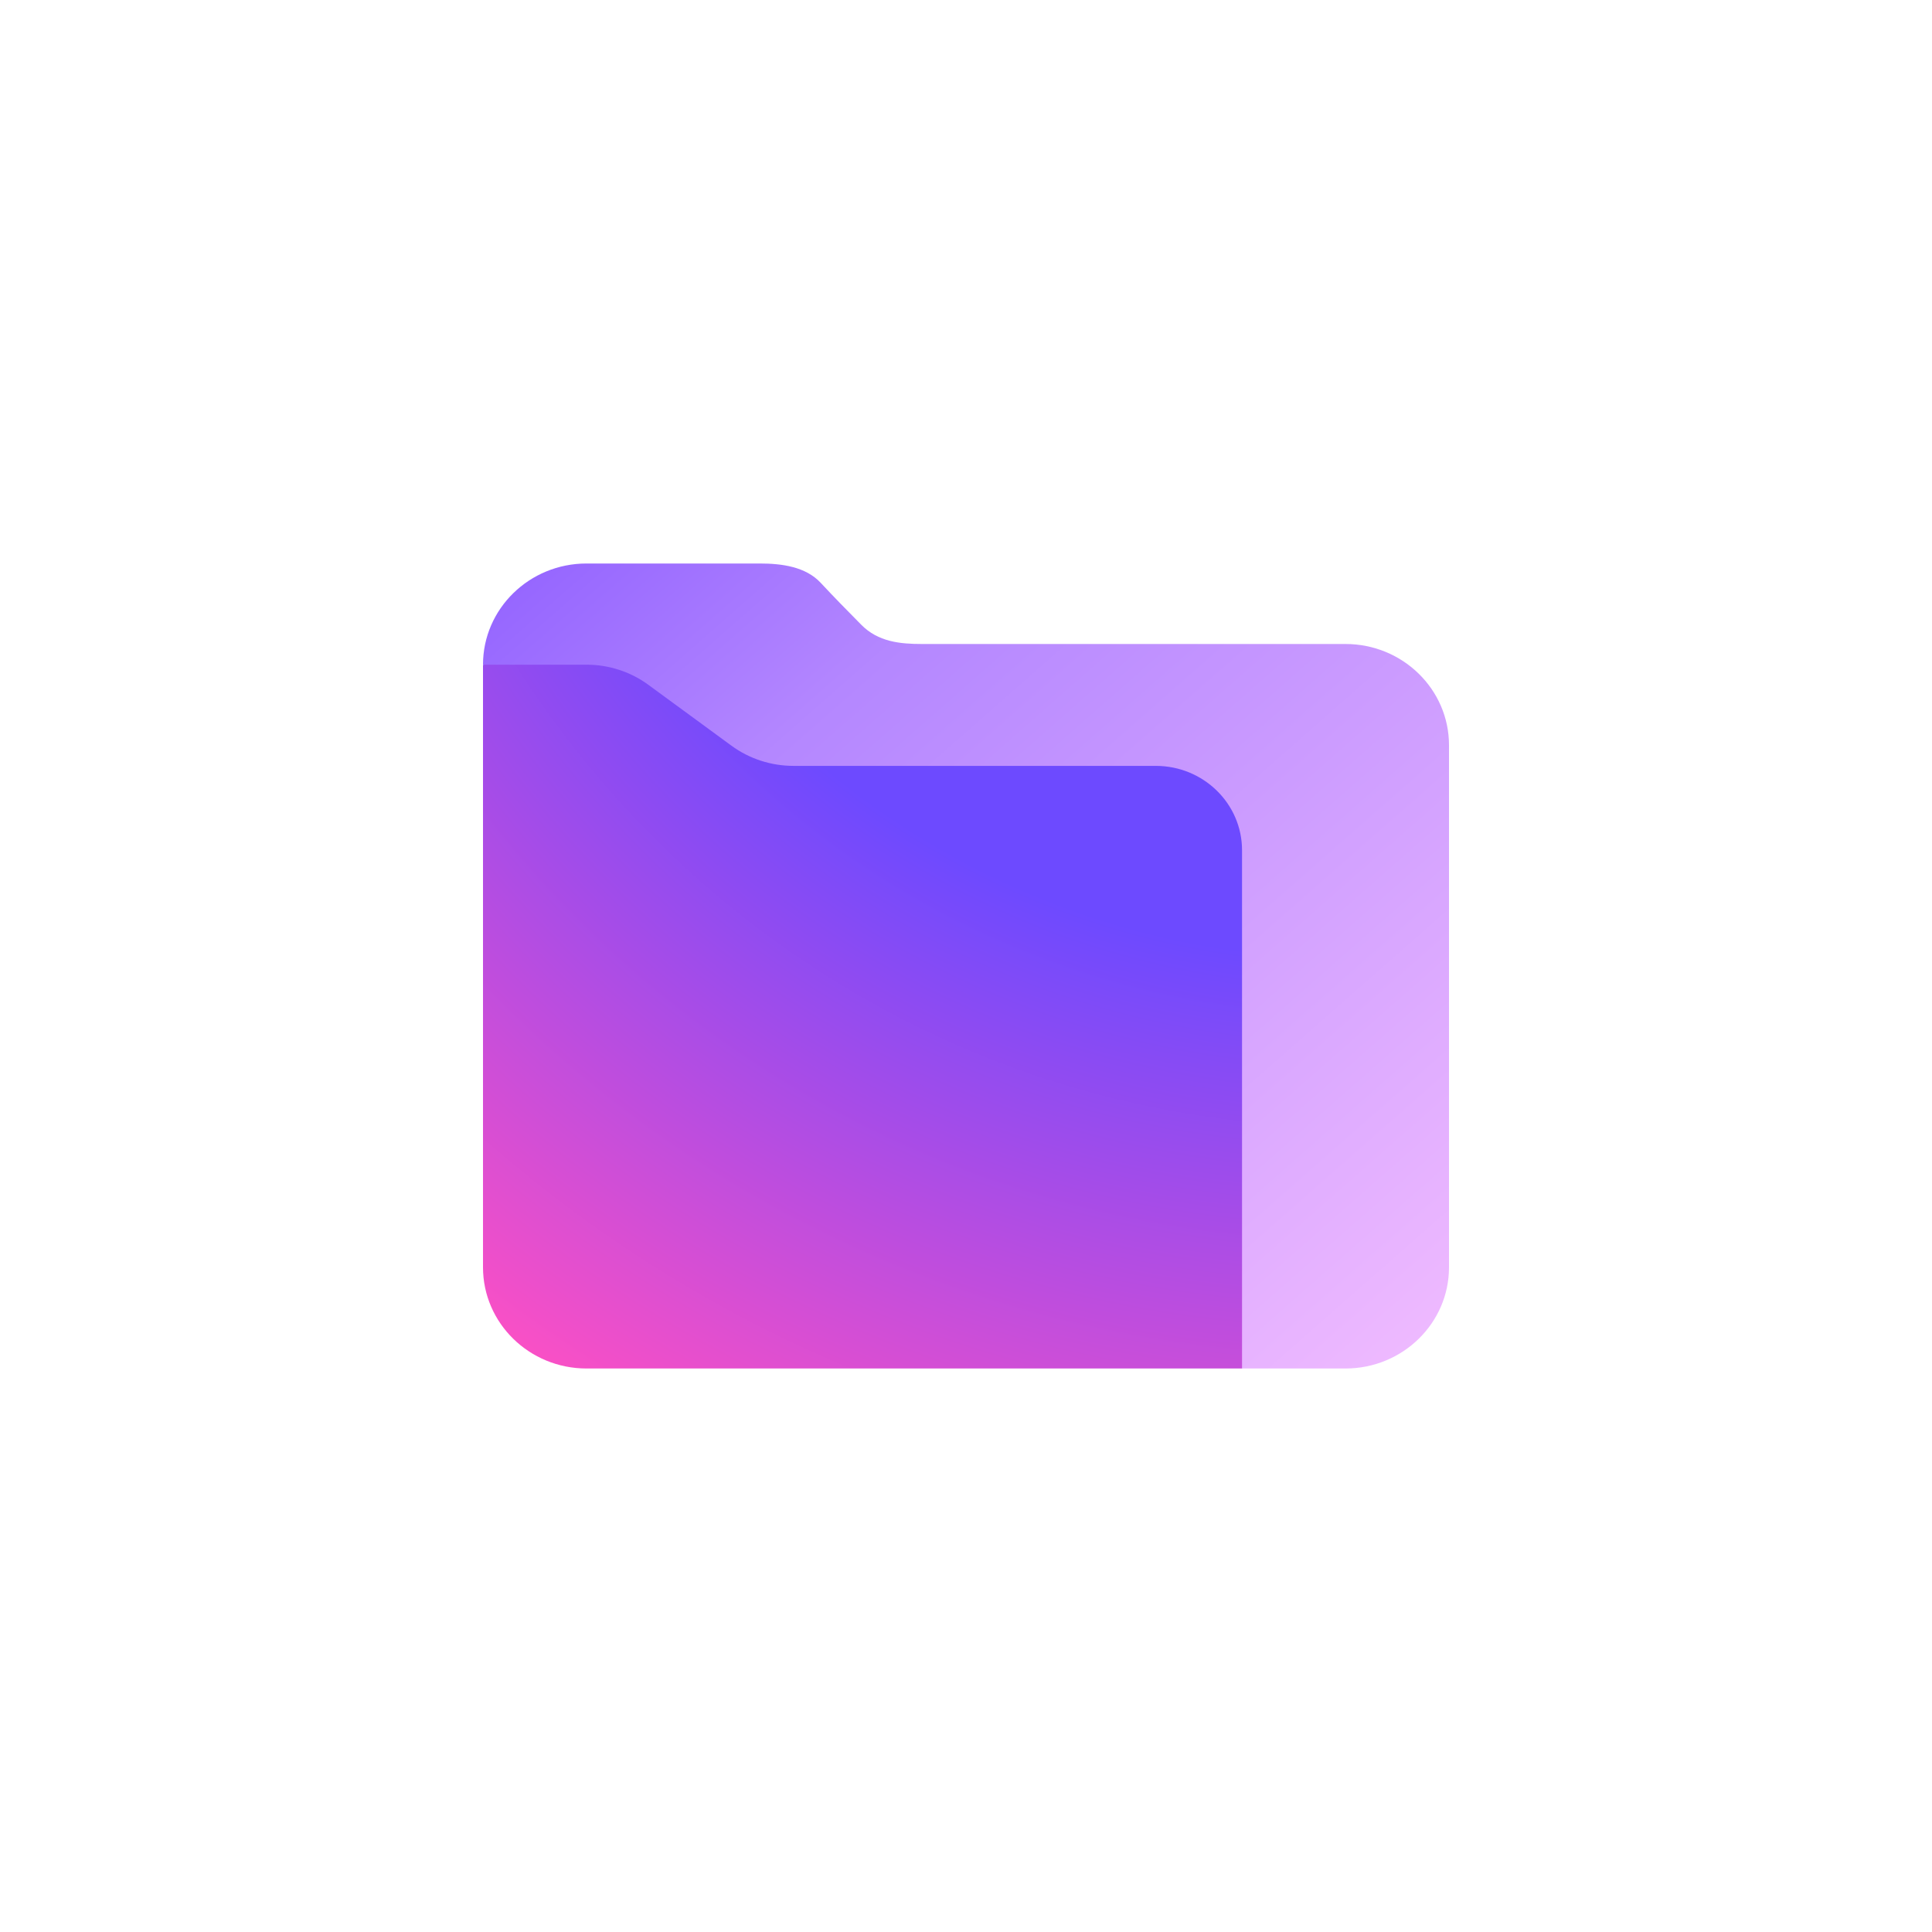
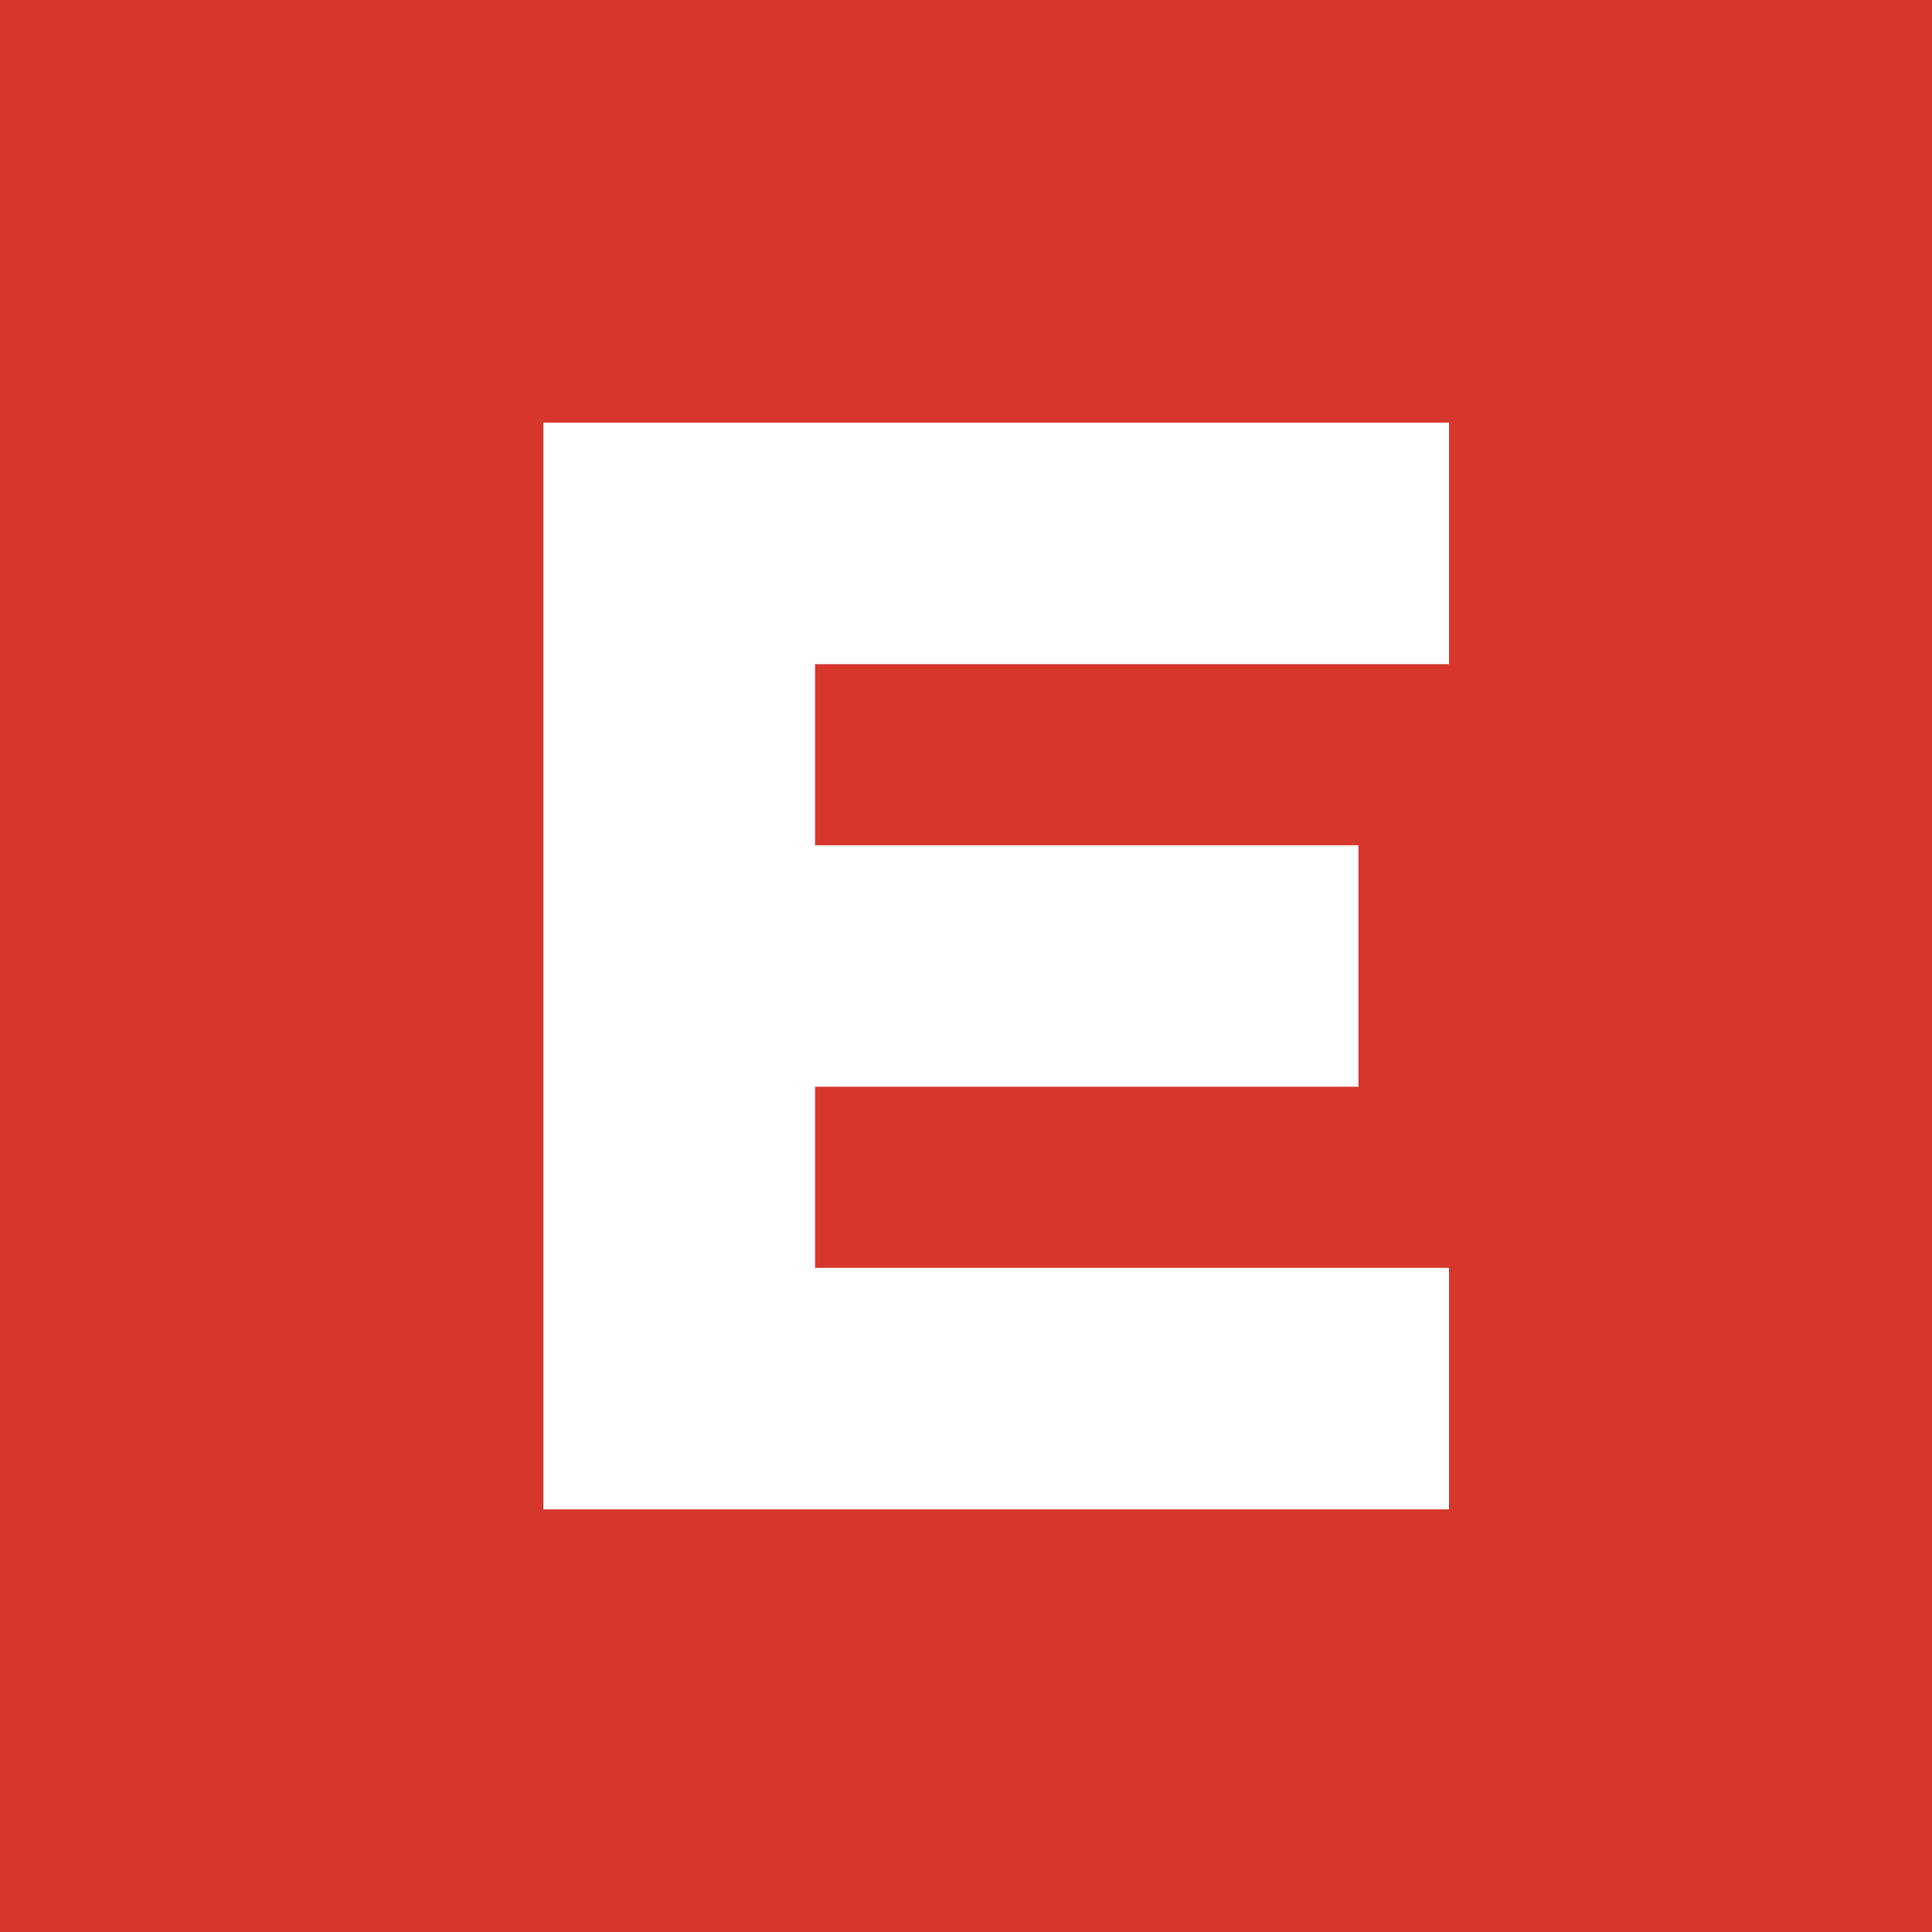
- <svg xmlns="http://www.w3.org/2000/svg" width="24" height="24" viewBox="0 0 24 24" fill="none">
-   <rect width="24" height="24" fill="white" />
-   <path d="M6 8.26L7.714 7.662L10.714 9.338H15.857L15.857 16.581L15.429 17H7.286C6.576 17 6 16.437 6 15.743L6 8.26Z" fill="url(#paint0_radial_13875_14093)" />
-   <path fill-rule="evenodd" clip-rule="evenodd" d="M10.698 7.76C10.908 7.974 11.182 8 11.454 8L16.714 8C17.424 8 18 8.563 18 9.257L18 15.743C18 16.437 17.424 17 16.714 17H15.429L15.429 10.562C15.429 9.983 14.949 9.514 14.357 9.514H9.857C9.579 9.514 9.308 9.426 9.086 9.263L8.057 8.509C7.835 8.345 7.564 8.257 7.286 8.257L6 8.257C6 7.563 6.576 7 7.286 7H9.439C9.711 7 10.008 7.039 10.195 7.24C10.383 7.441 10.492 7.551 10.698 7.76Z" fill="url(#paint1_linear_13875_14093)" />
-   <defs>
-     <radialGradient id="paint0_radial_13875_14093" cx="0" cy="0" r="1" gradientUnits="userSpaceOnUse" gradientTransform="translate(16.6828 1.31187) scale(18.3933 19.0095)">
-       <stop offset="0.556" stop-color="#6D4AFF" />
-       <stop offset="1" stop-color="#FF50C3" />
-     </radialGradient>
-     <linearGradient id="paint1_linear_13875_14093" x1="5.842" y1="2.19" x2="20.287" y2="18.612" gradientUnits="userSpaceOnUse">
-       <stop stop-color="#7341FF" />
-       <stop offset="0.359" stop-color="#B487FF" />
-       <stop offset="1" stop-color="#FFC8FF" />
-     </linearGradient>
-   </defs>
+ <svg xmlns="http://www.w3.org/2000/svg" width="512" height="512" viewBox="0 0 56 56">
+   <rect width="56" height="56" fill="#d6362c" />
+   <path fill="#fff" d="M15.75 12.25v31.5H42v-7H23.625v-5.25H39.375v-7H23.625v-5.25H42v-7z" />
</svg>
